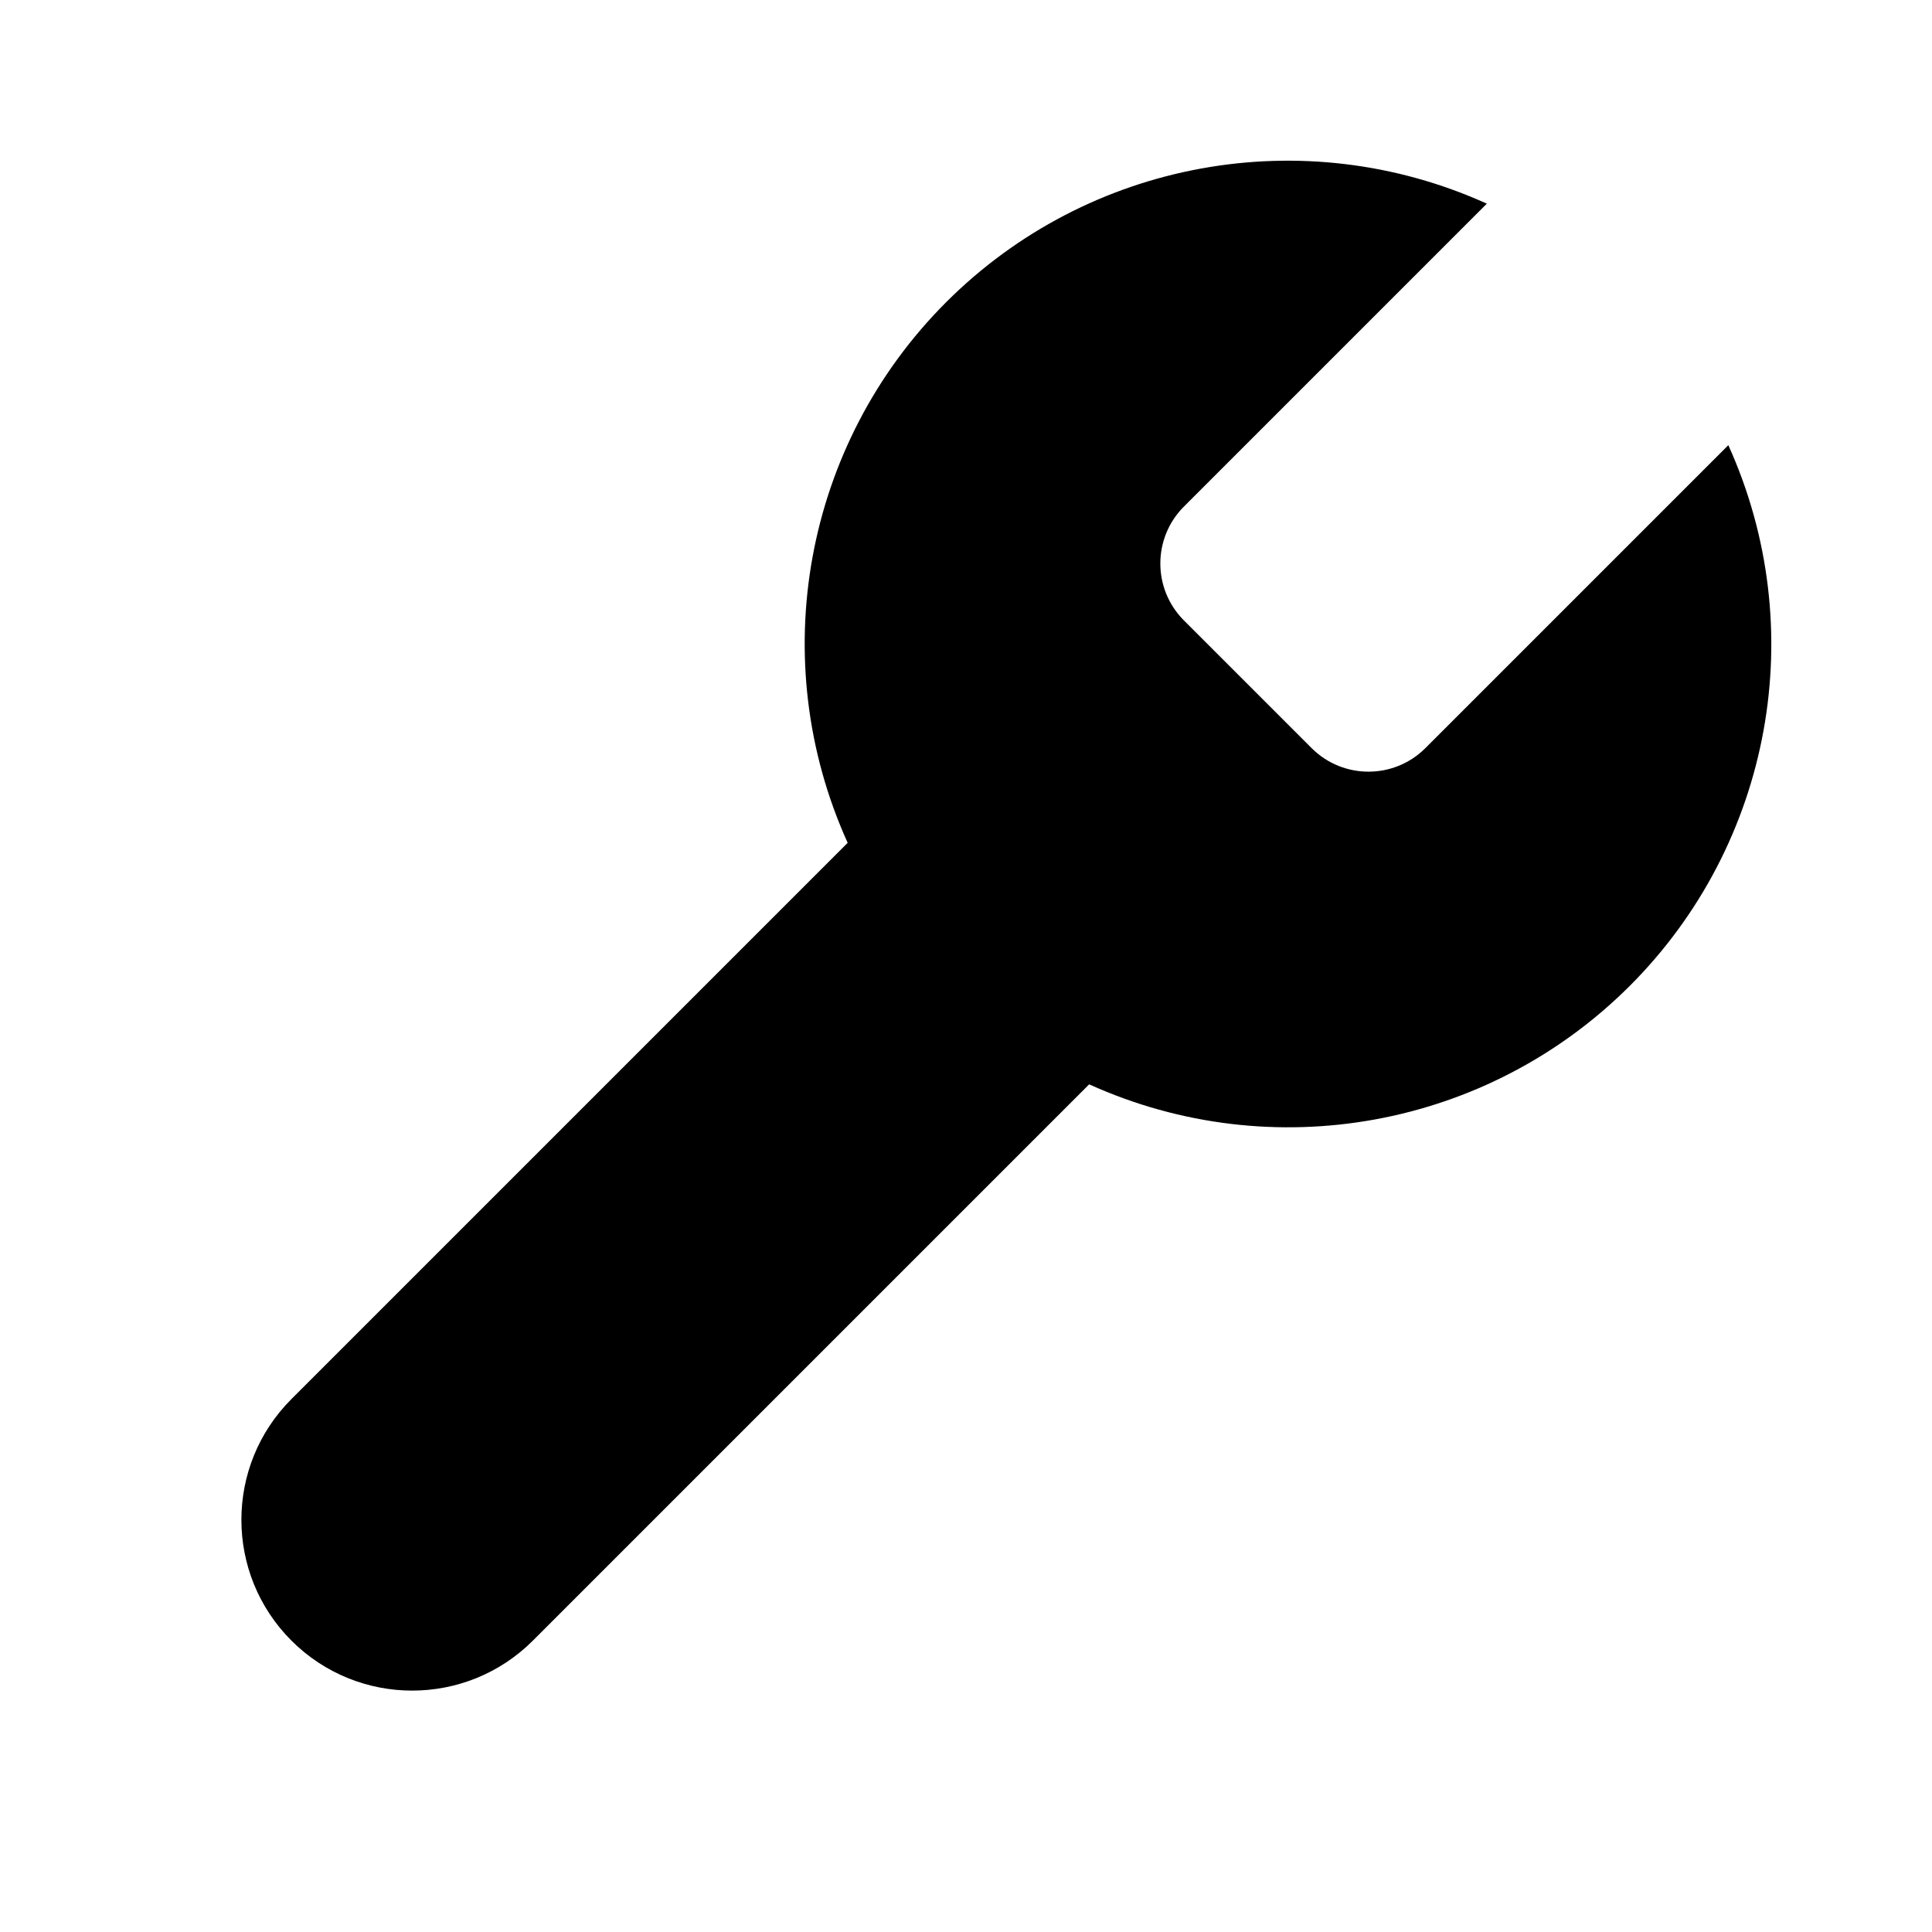
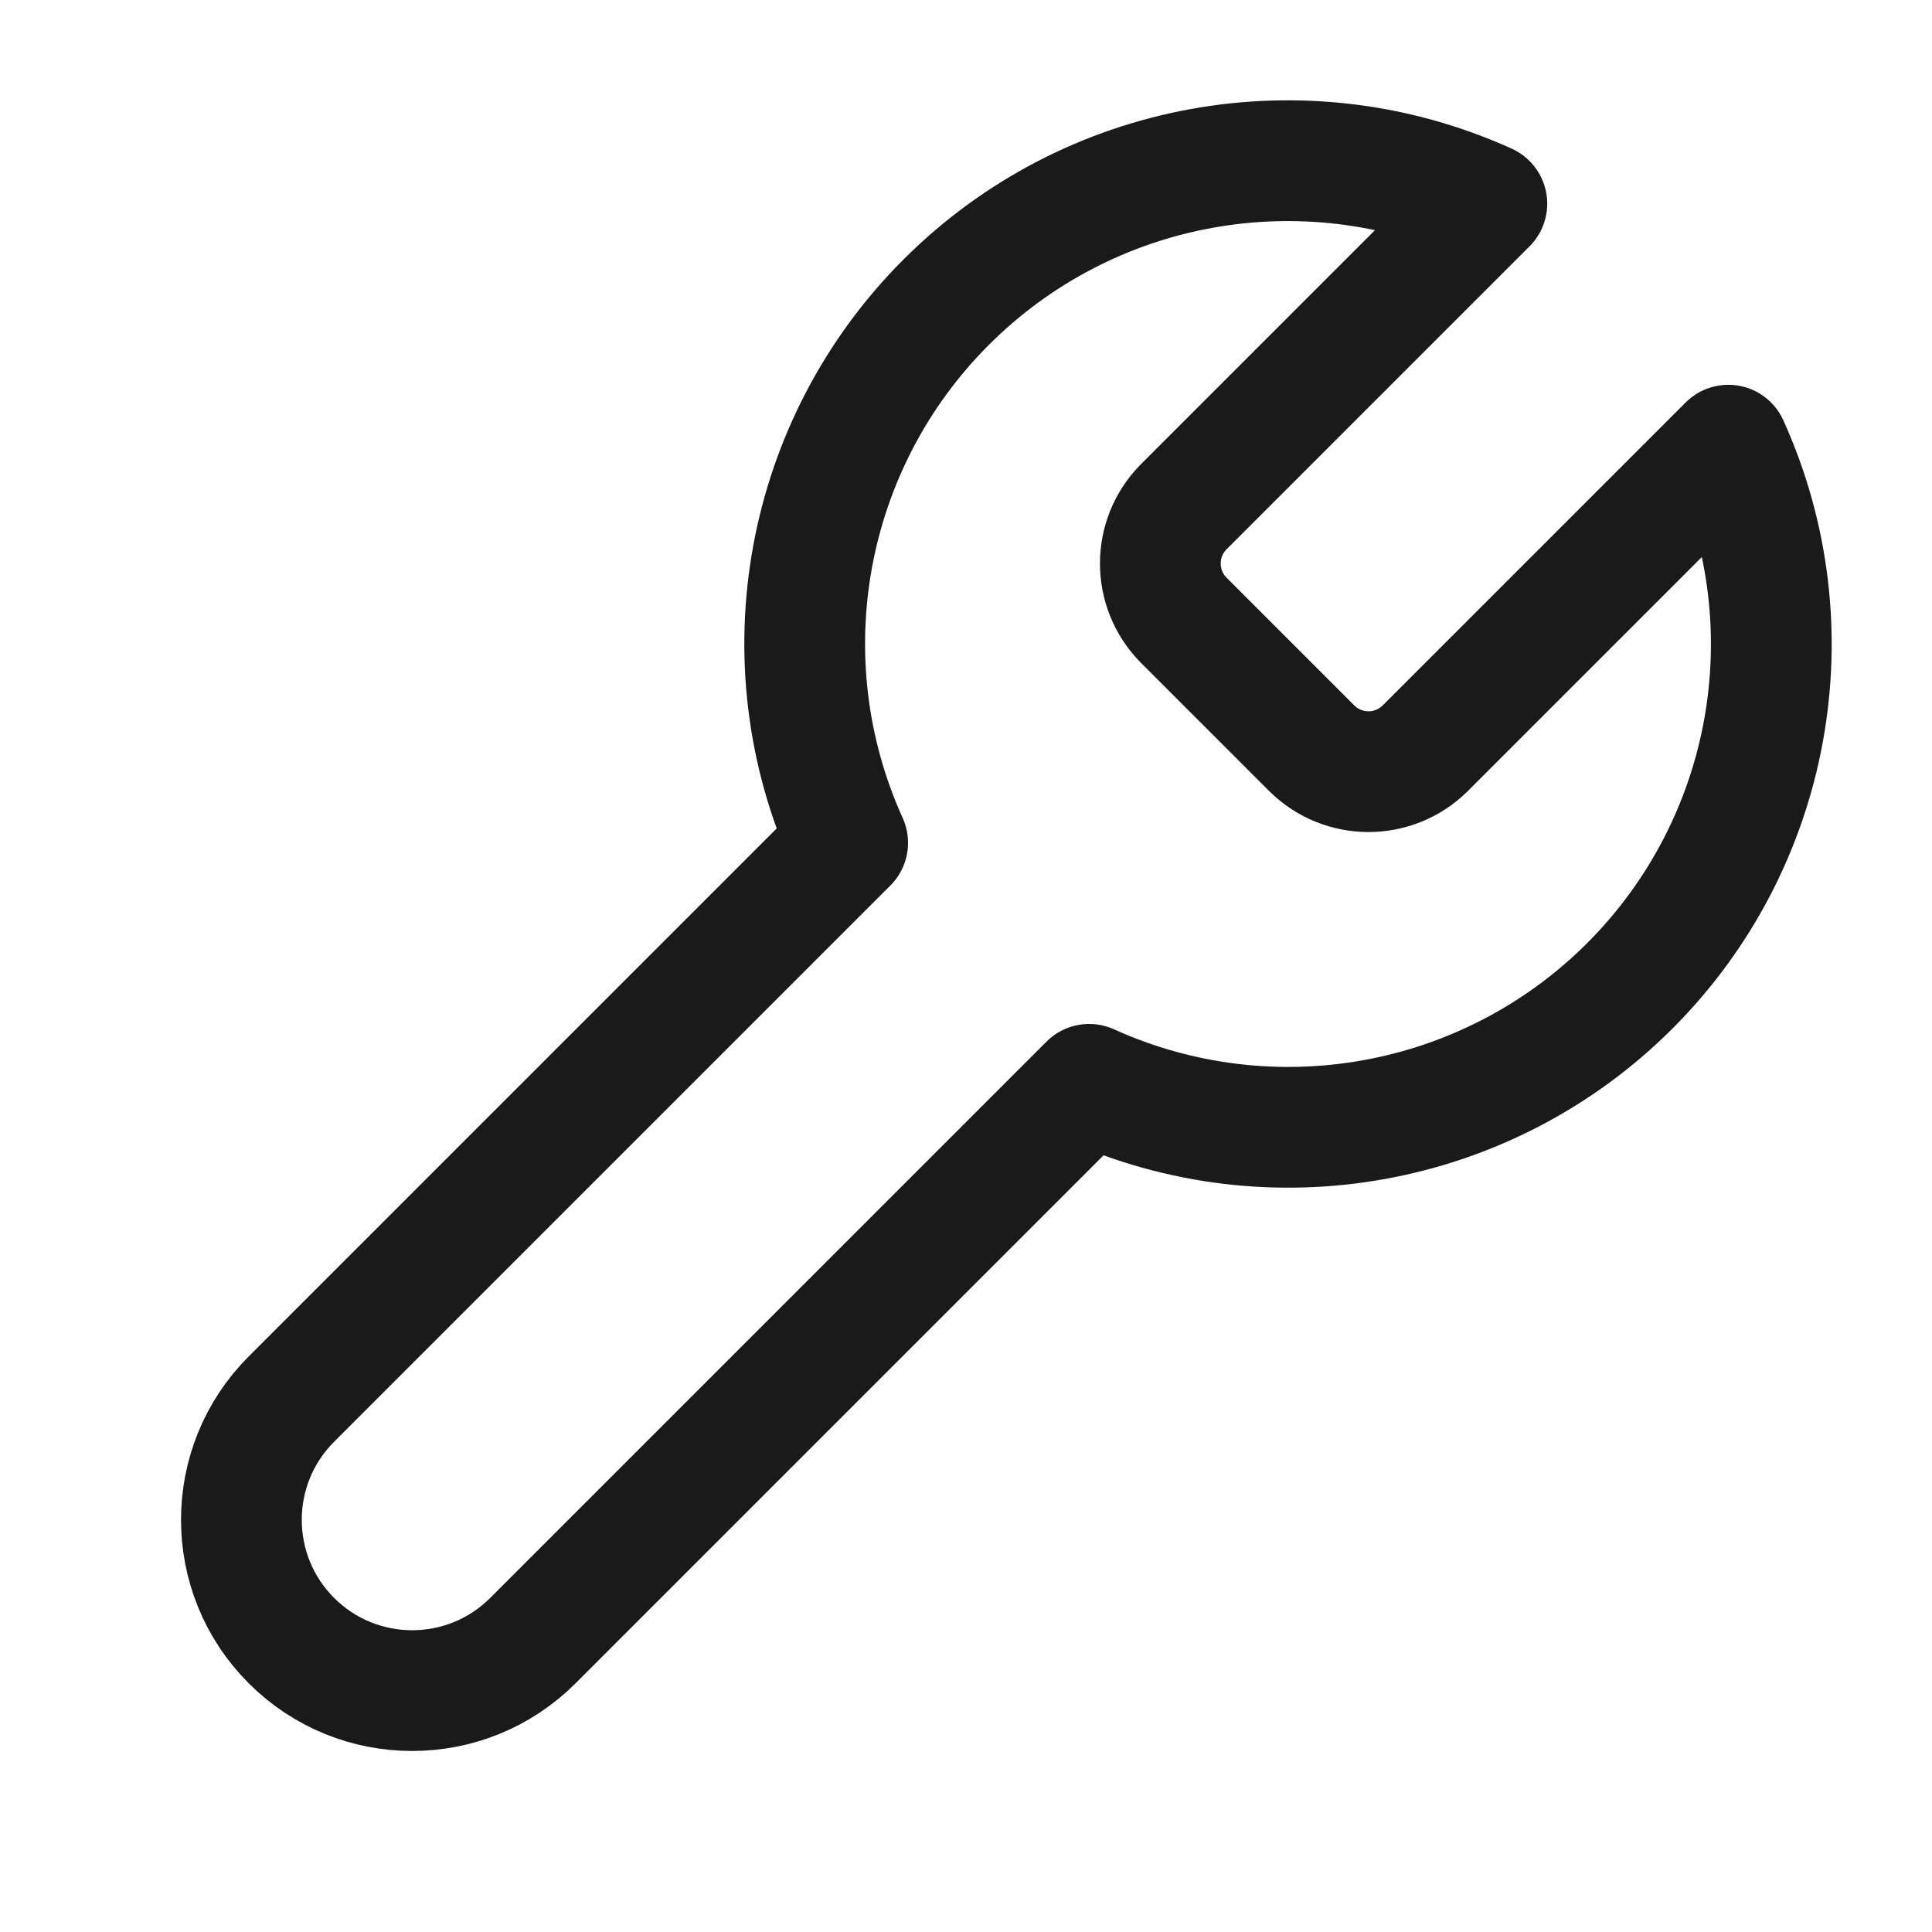
- <svg xmlns="http://www.w3.org/2000/svg" viewBox="0 0 24 24" stroke-linecap="round" stroke-linejoin="round">
+ <svg xmlns="http://www.w3.org/2000/svg" viewBox="0 0 24 24" fill="none" stroke="#1a1a1a" stroke-width="1.5" stroke-linecap="round" stroke-linejoin="round">
  <path d="M14.7 6.3a1 1 0 0 0 0 1.4l1.6 1.6a1 1 0 0 0 1.4 0l3.77-3.77a6 6 0 0 1-7.94 7.94l-6.91 6.91a2.12 2.12 0 0 1-3-3l6.91-6.91a6 6 0 0 1 7.94-7.94l-3.76 3.76Z" />
</svg>
